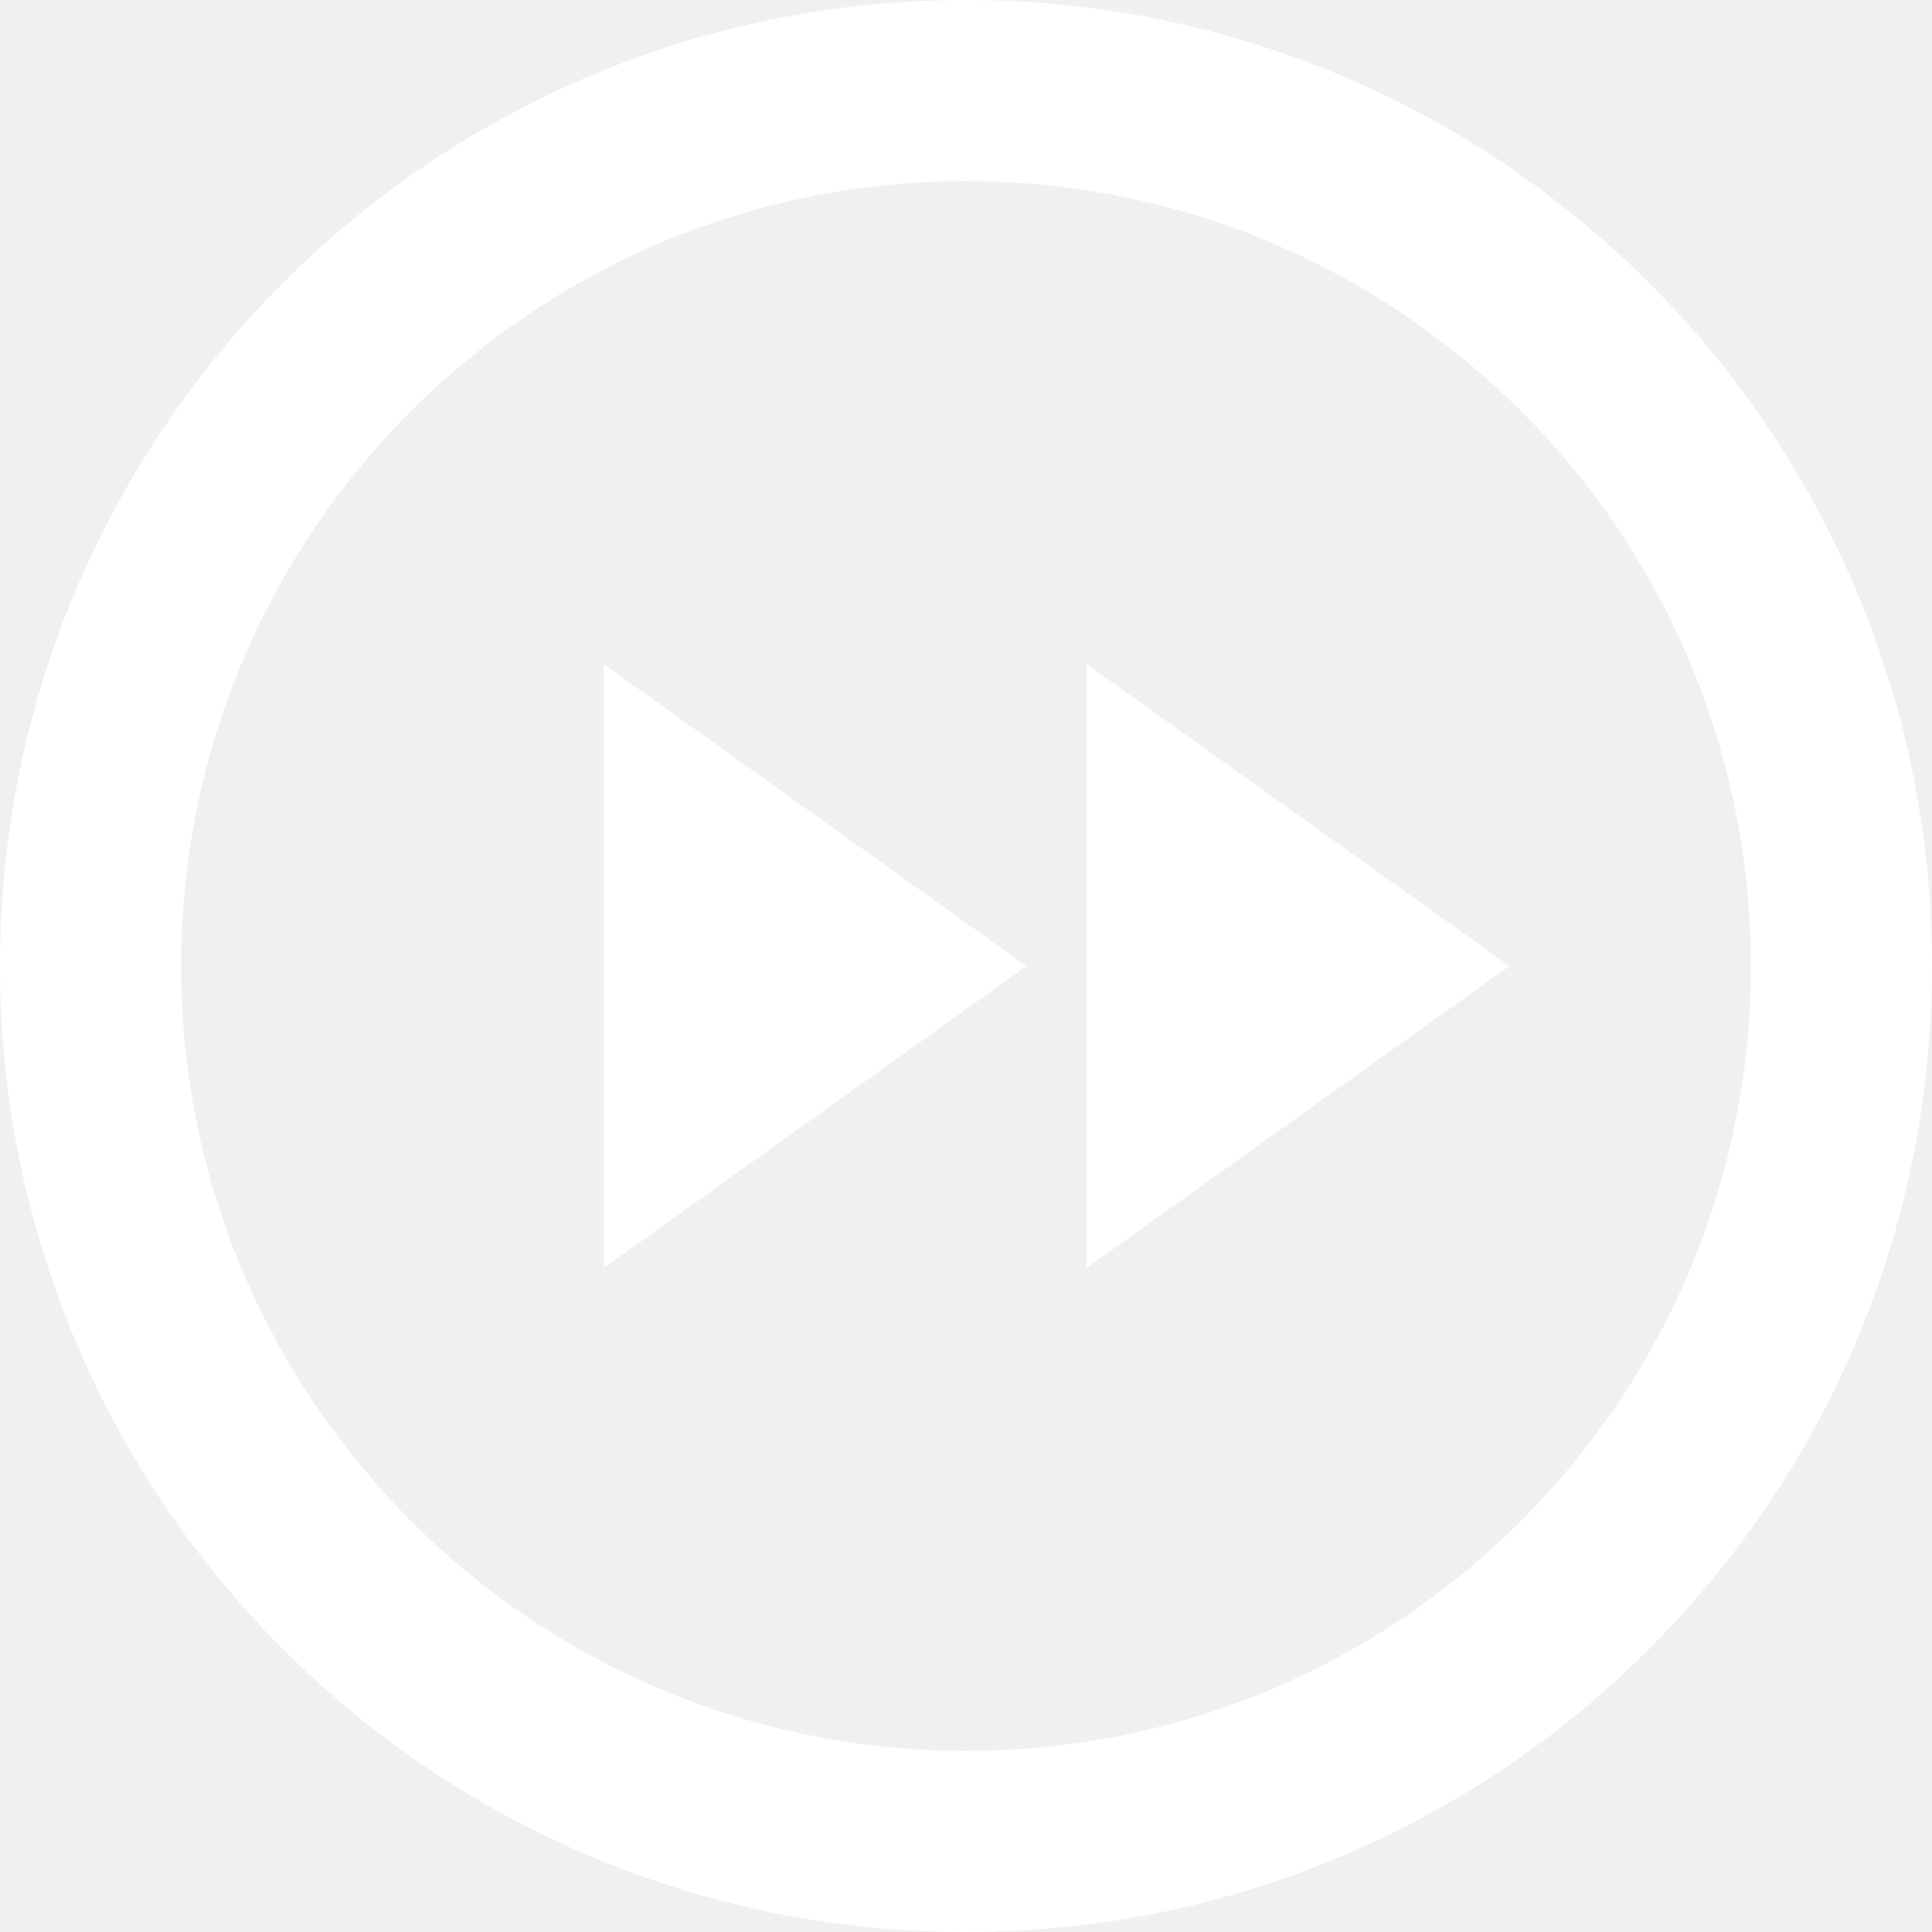
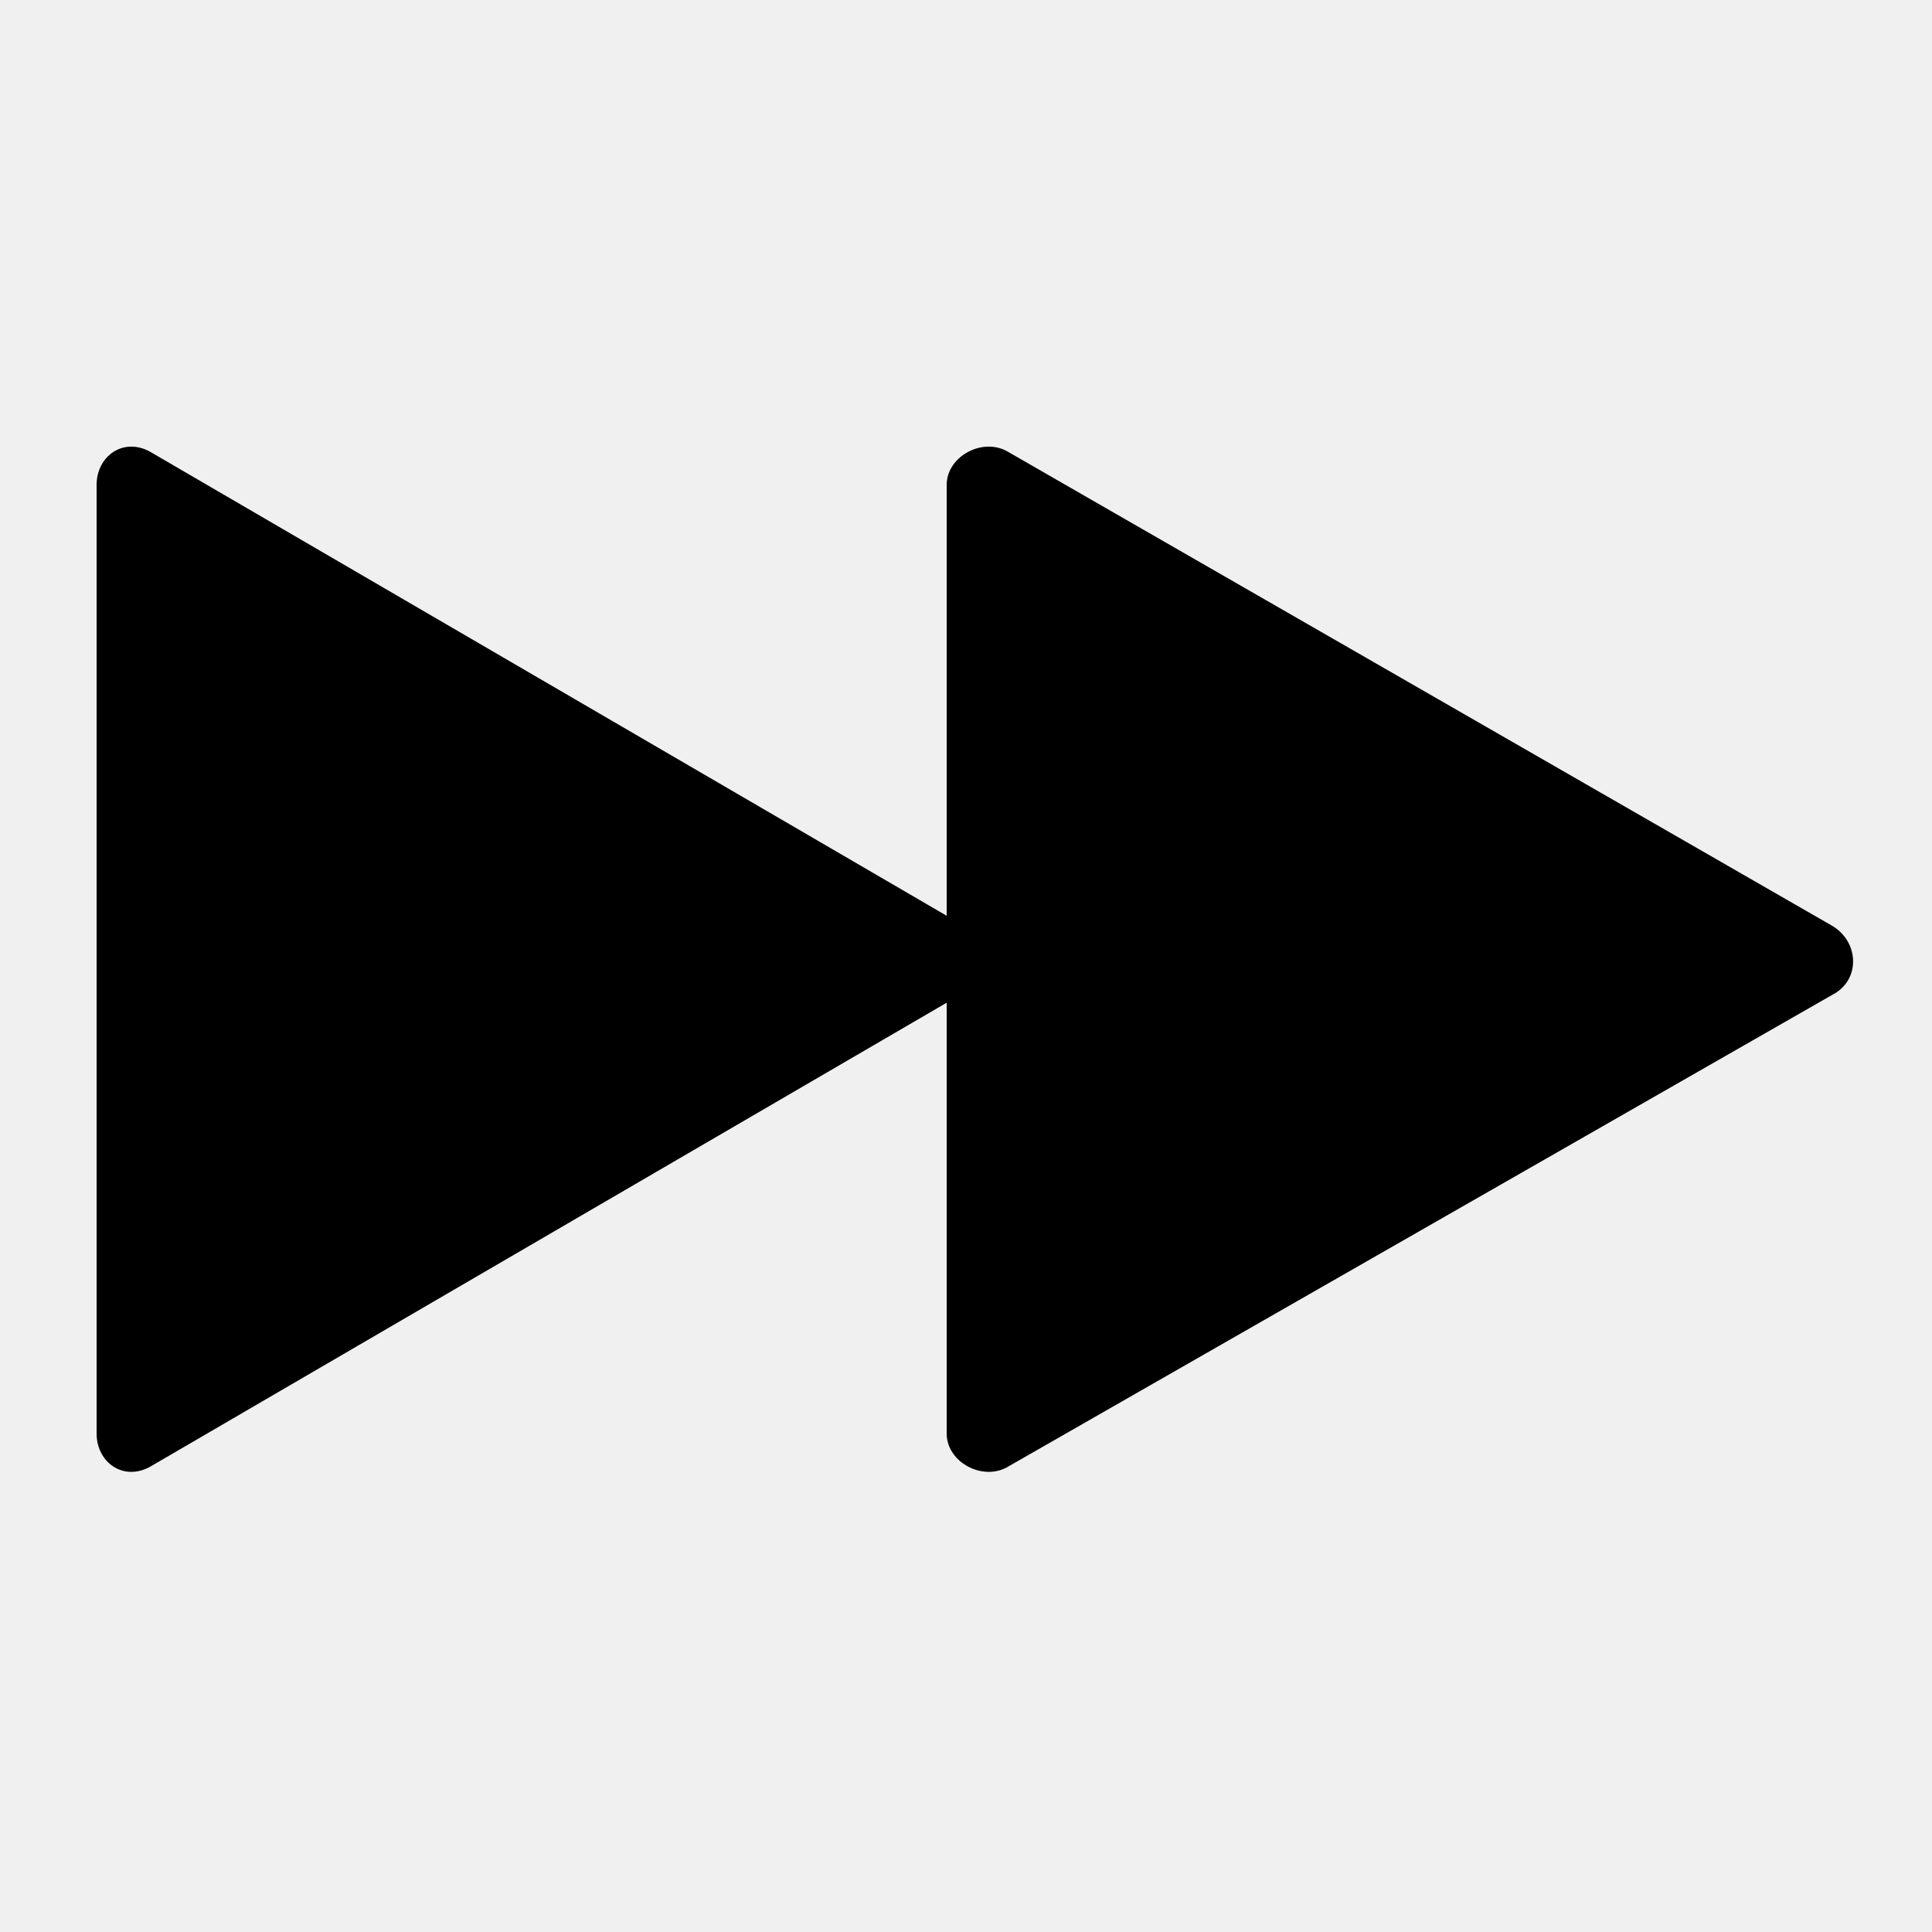
- <svg xmlns="http://www.w3.org/2000/svg" version="1.1" width="64" height="64" viewBox="0 0 64 64">
-   <path fill="#fff" d="M32 0c-17.673 0-32 14.327-32 32s14.327 32 32 32 32-14.327 32-32-14.327-32-32-32zM32 58c-14.359 0-26-11.641-26-26s11.641-26 26-26 26 11.641 26 26-11.641 26-26 26zM20 22l14 10-14 10zM36 22l14 10-14 10z" />
+ <svg xmlns="http://www.w3.org/2000/svg" id="Capa_1" style="enable-background:new 0 0 100 100;" version="1.1" viewBox="0 0 100 100" xml:space="preserve">
+   <path d="M95,51.4L52.2,75.9c-1.3,0.8-3.2-0.2-3.2-1.7V51.9l-41.2,24C6.4,76.7,5,75.7,5,74.2V25.1c0-1.5,1.4-2.5,2.8-1.7l41.2,24  V25.1c0-1.5,1.9-2.5,3.2-1.7l42.6,24.5C96.2,48.7,96.3,50.6,95,51.4z" />
</svg>
